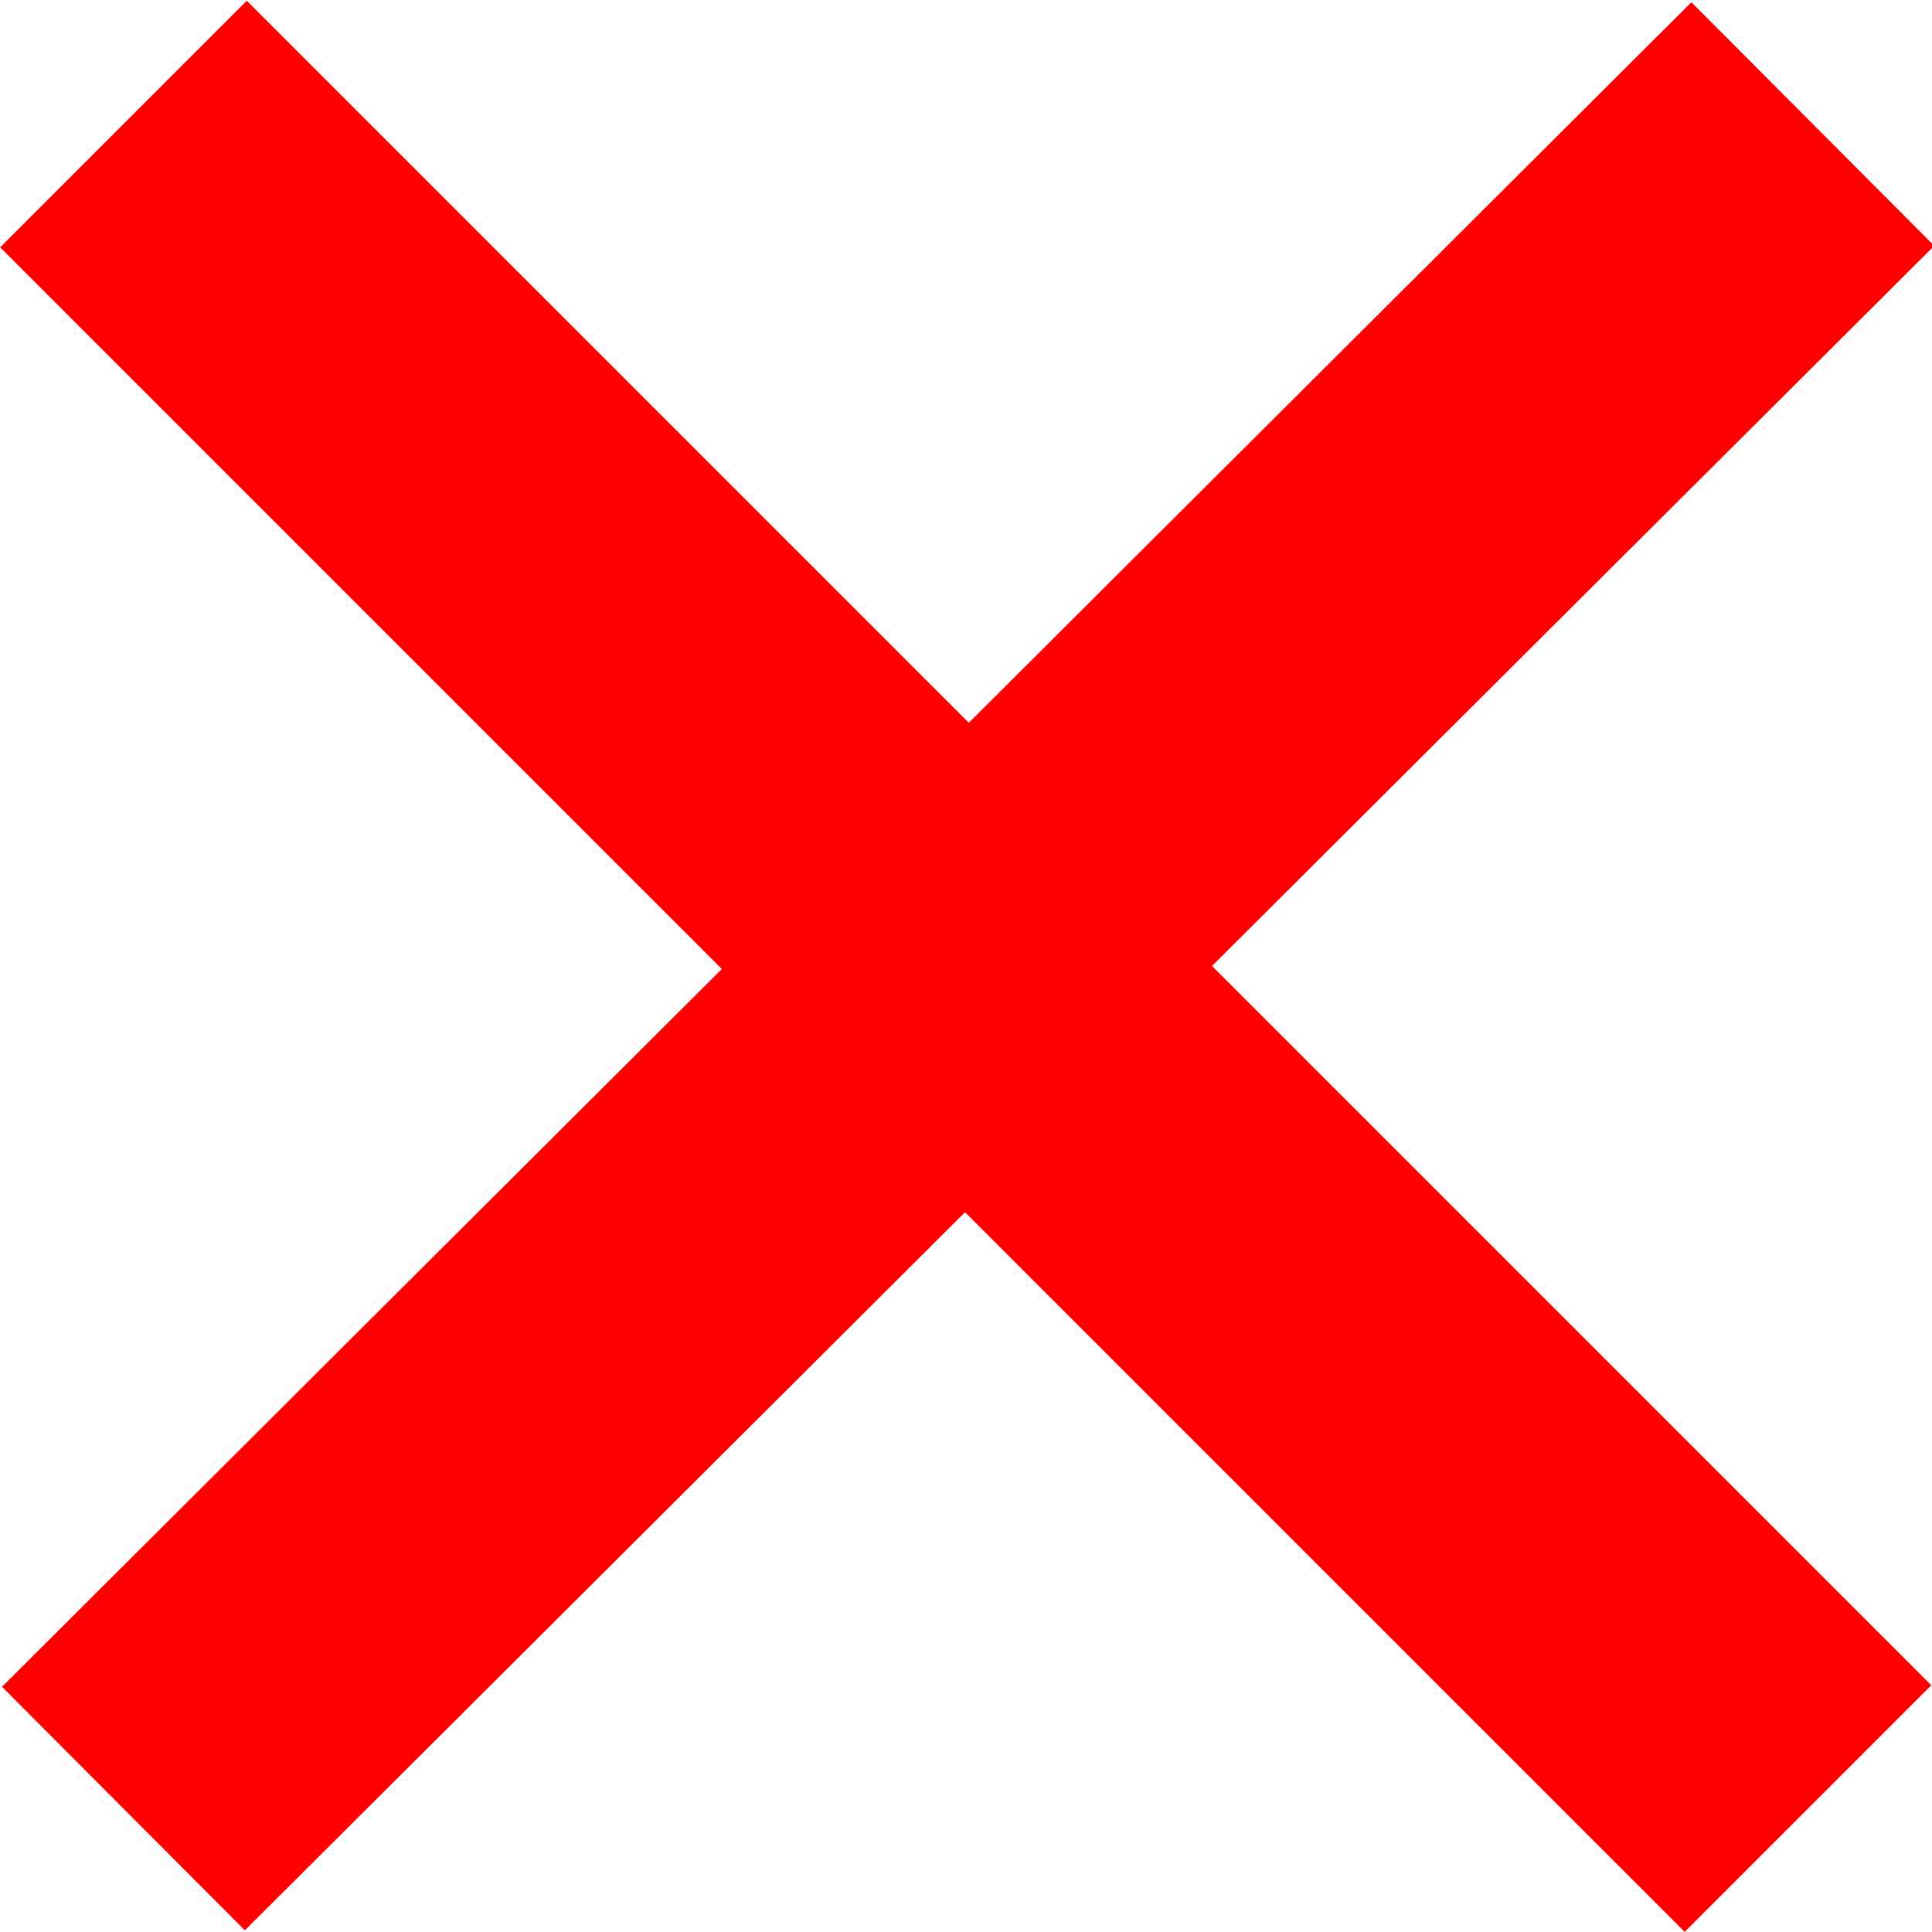
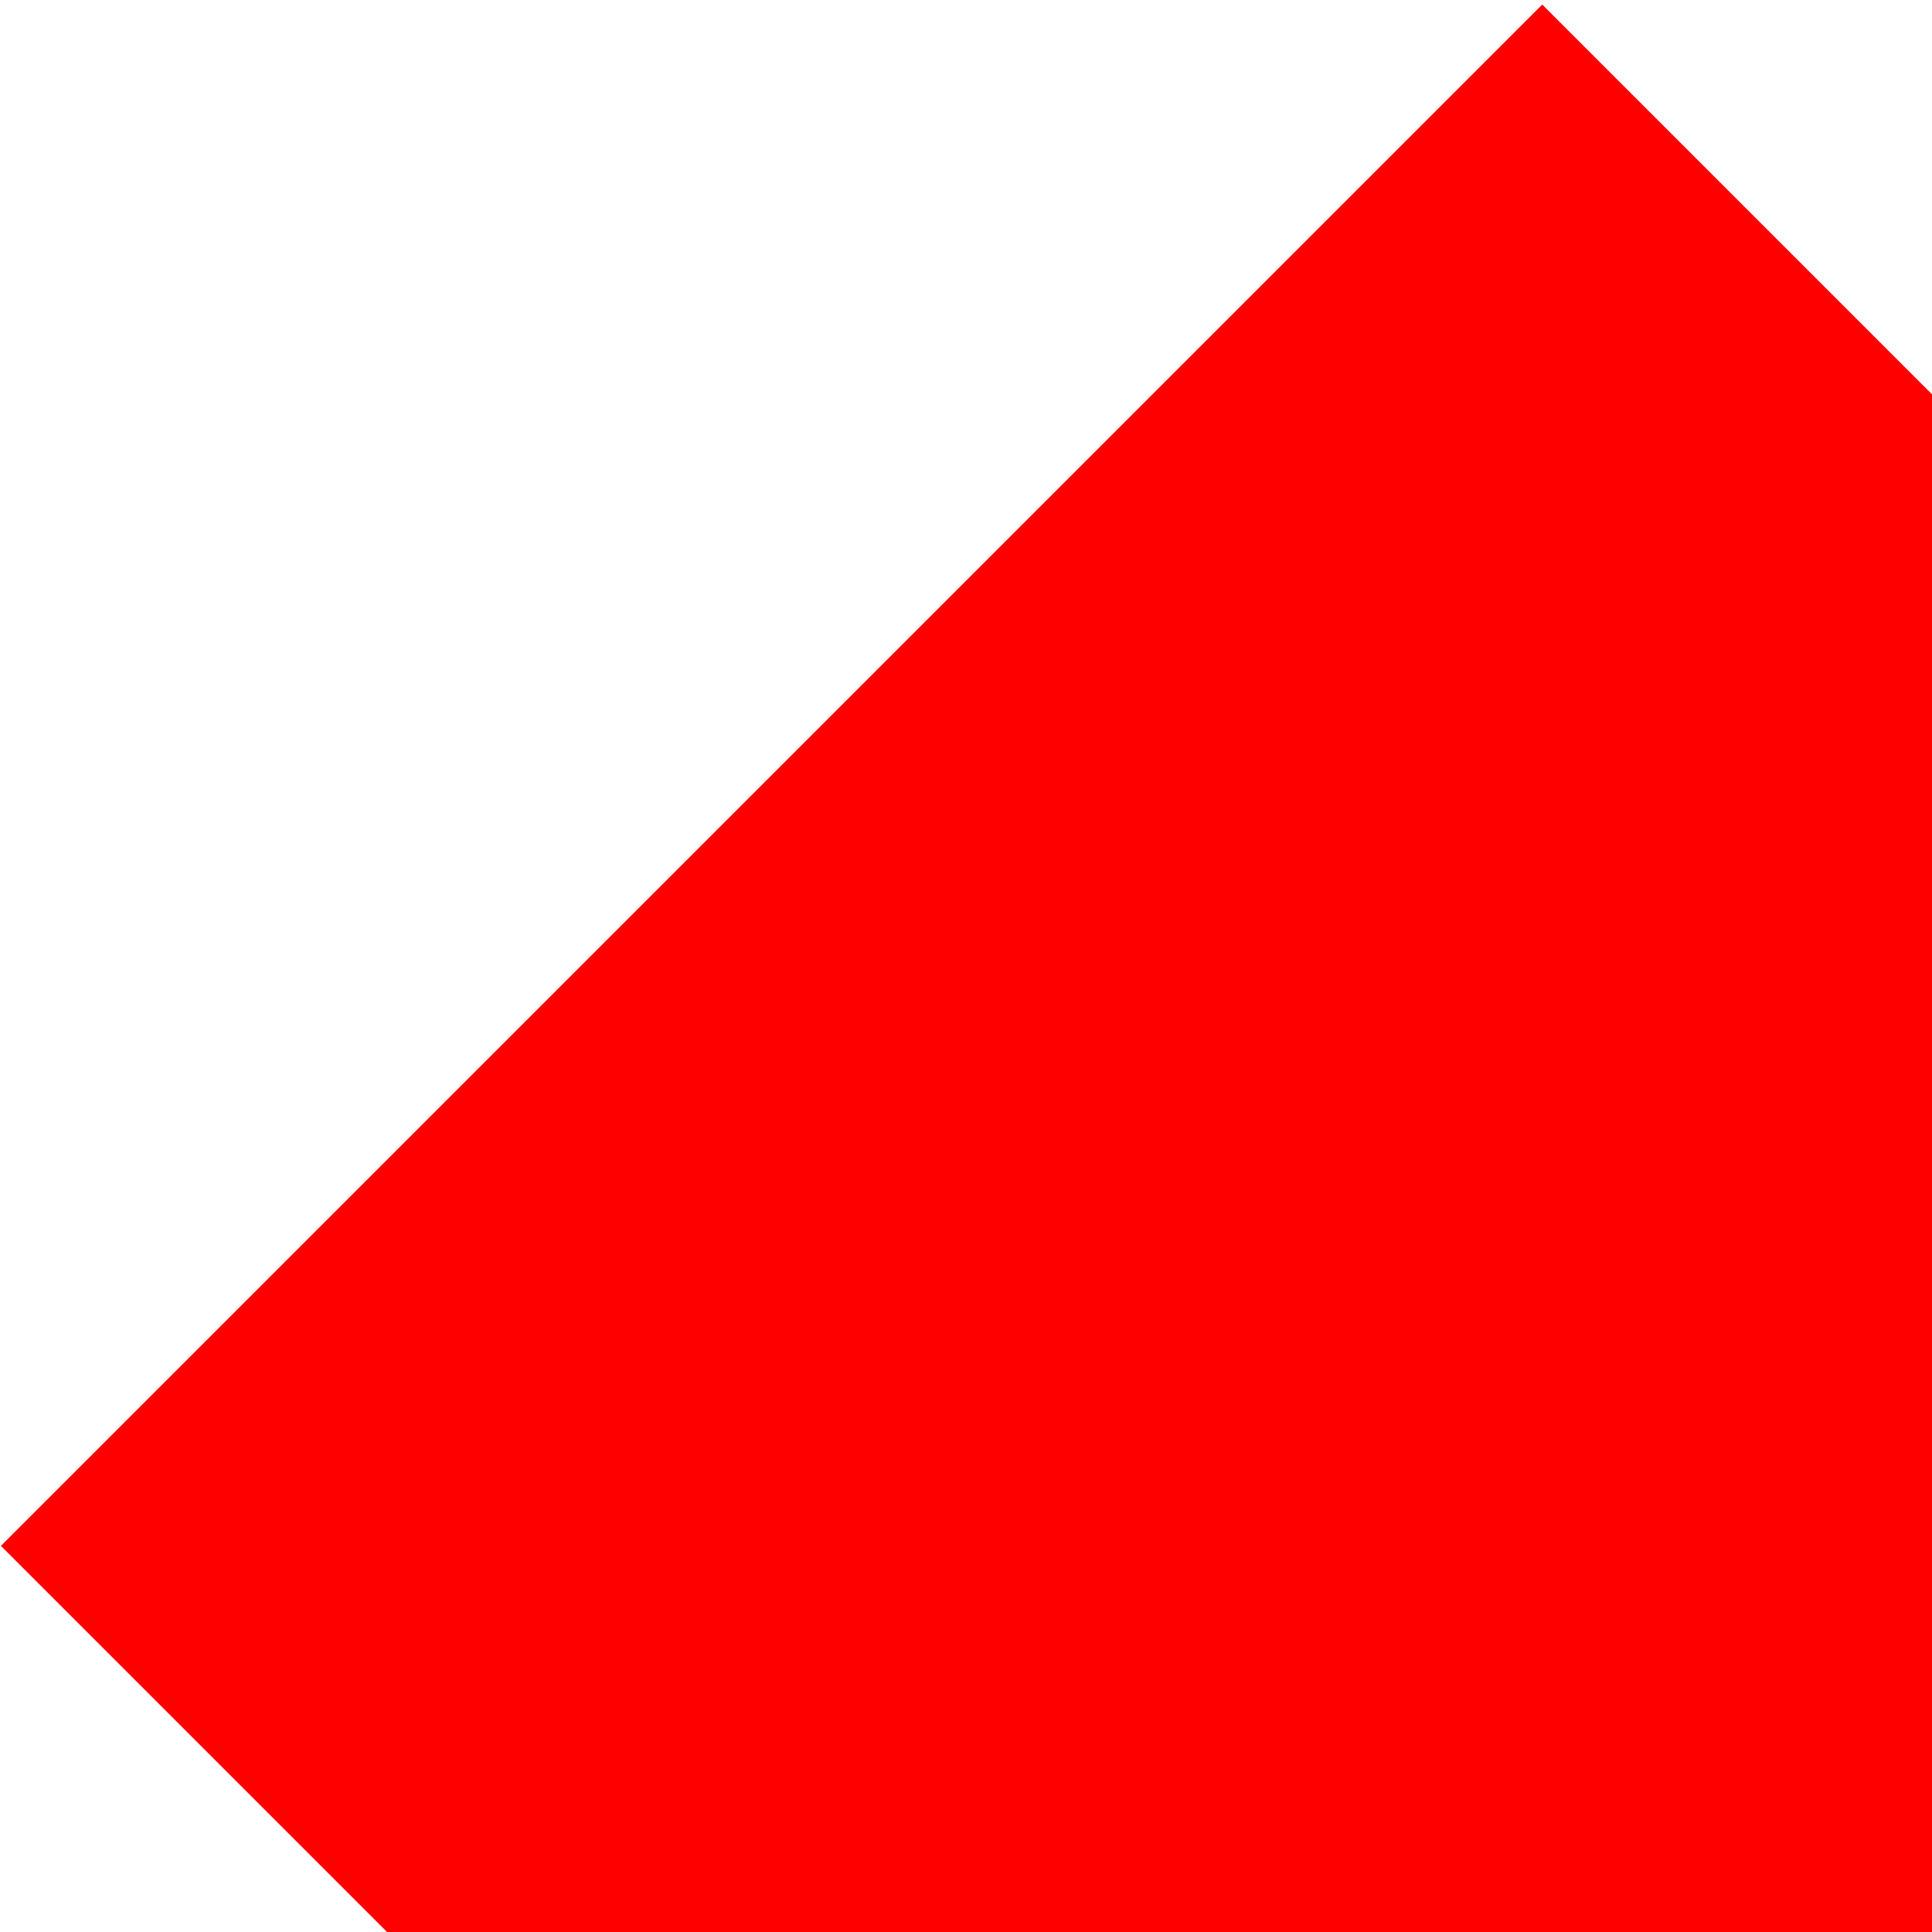
- <svg xmlns="http://www.w3.org/2000/svg" version="1.0" width="100" height="100" id="svg8978">
+ <svg xmlns="http://www.w3.org/2000/svg" version="1.0" width="16" height="16" id="svg8978">
  <defs id="defs8980" />
  <g id="layer1">
    <path d="M 6.39,6.42 C 93.58,93.61 93.58,93.61 93.58,93.61" style="fill:none;fill-rule:evenodd;stroke:#ff0000;stroke-width:18.052;stroke-linecap:butt;stroke-linejoin:miter;stroke-miterlimit:4;stroke-dasharray:none;stroke-opacity:1" id="path8986" />
    <path d="M 6.389,93.611 C 93.83,6.419 93.83,6.419 93.83,6.419" style="fill:none;fill-rule:evenodd;stroke:#ff0000;stroke-width:17.802;stroke-linecap:butt;stroke-linejoin:miter;stroke-miterlimit:4;stroke-dasharray:none;stroke-opacity:1" id="path8988" />
  </g>
</svg>
